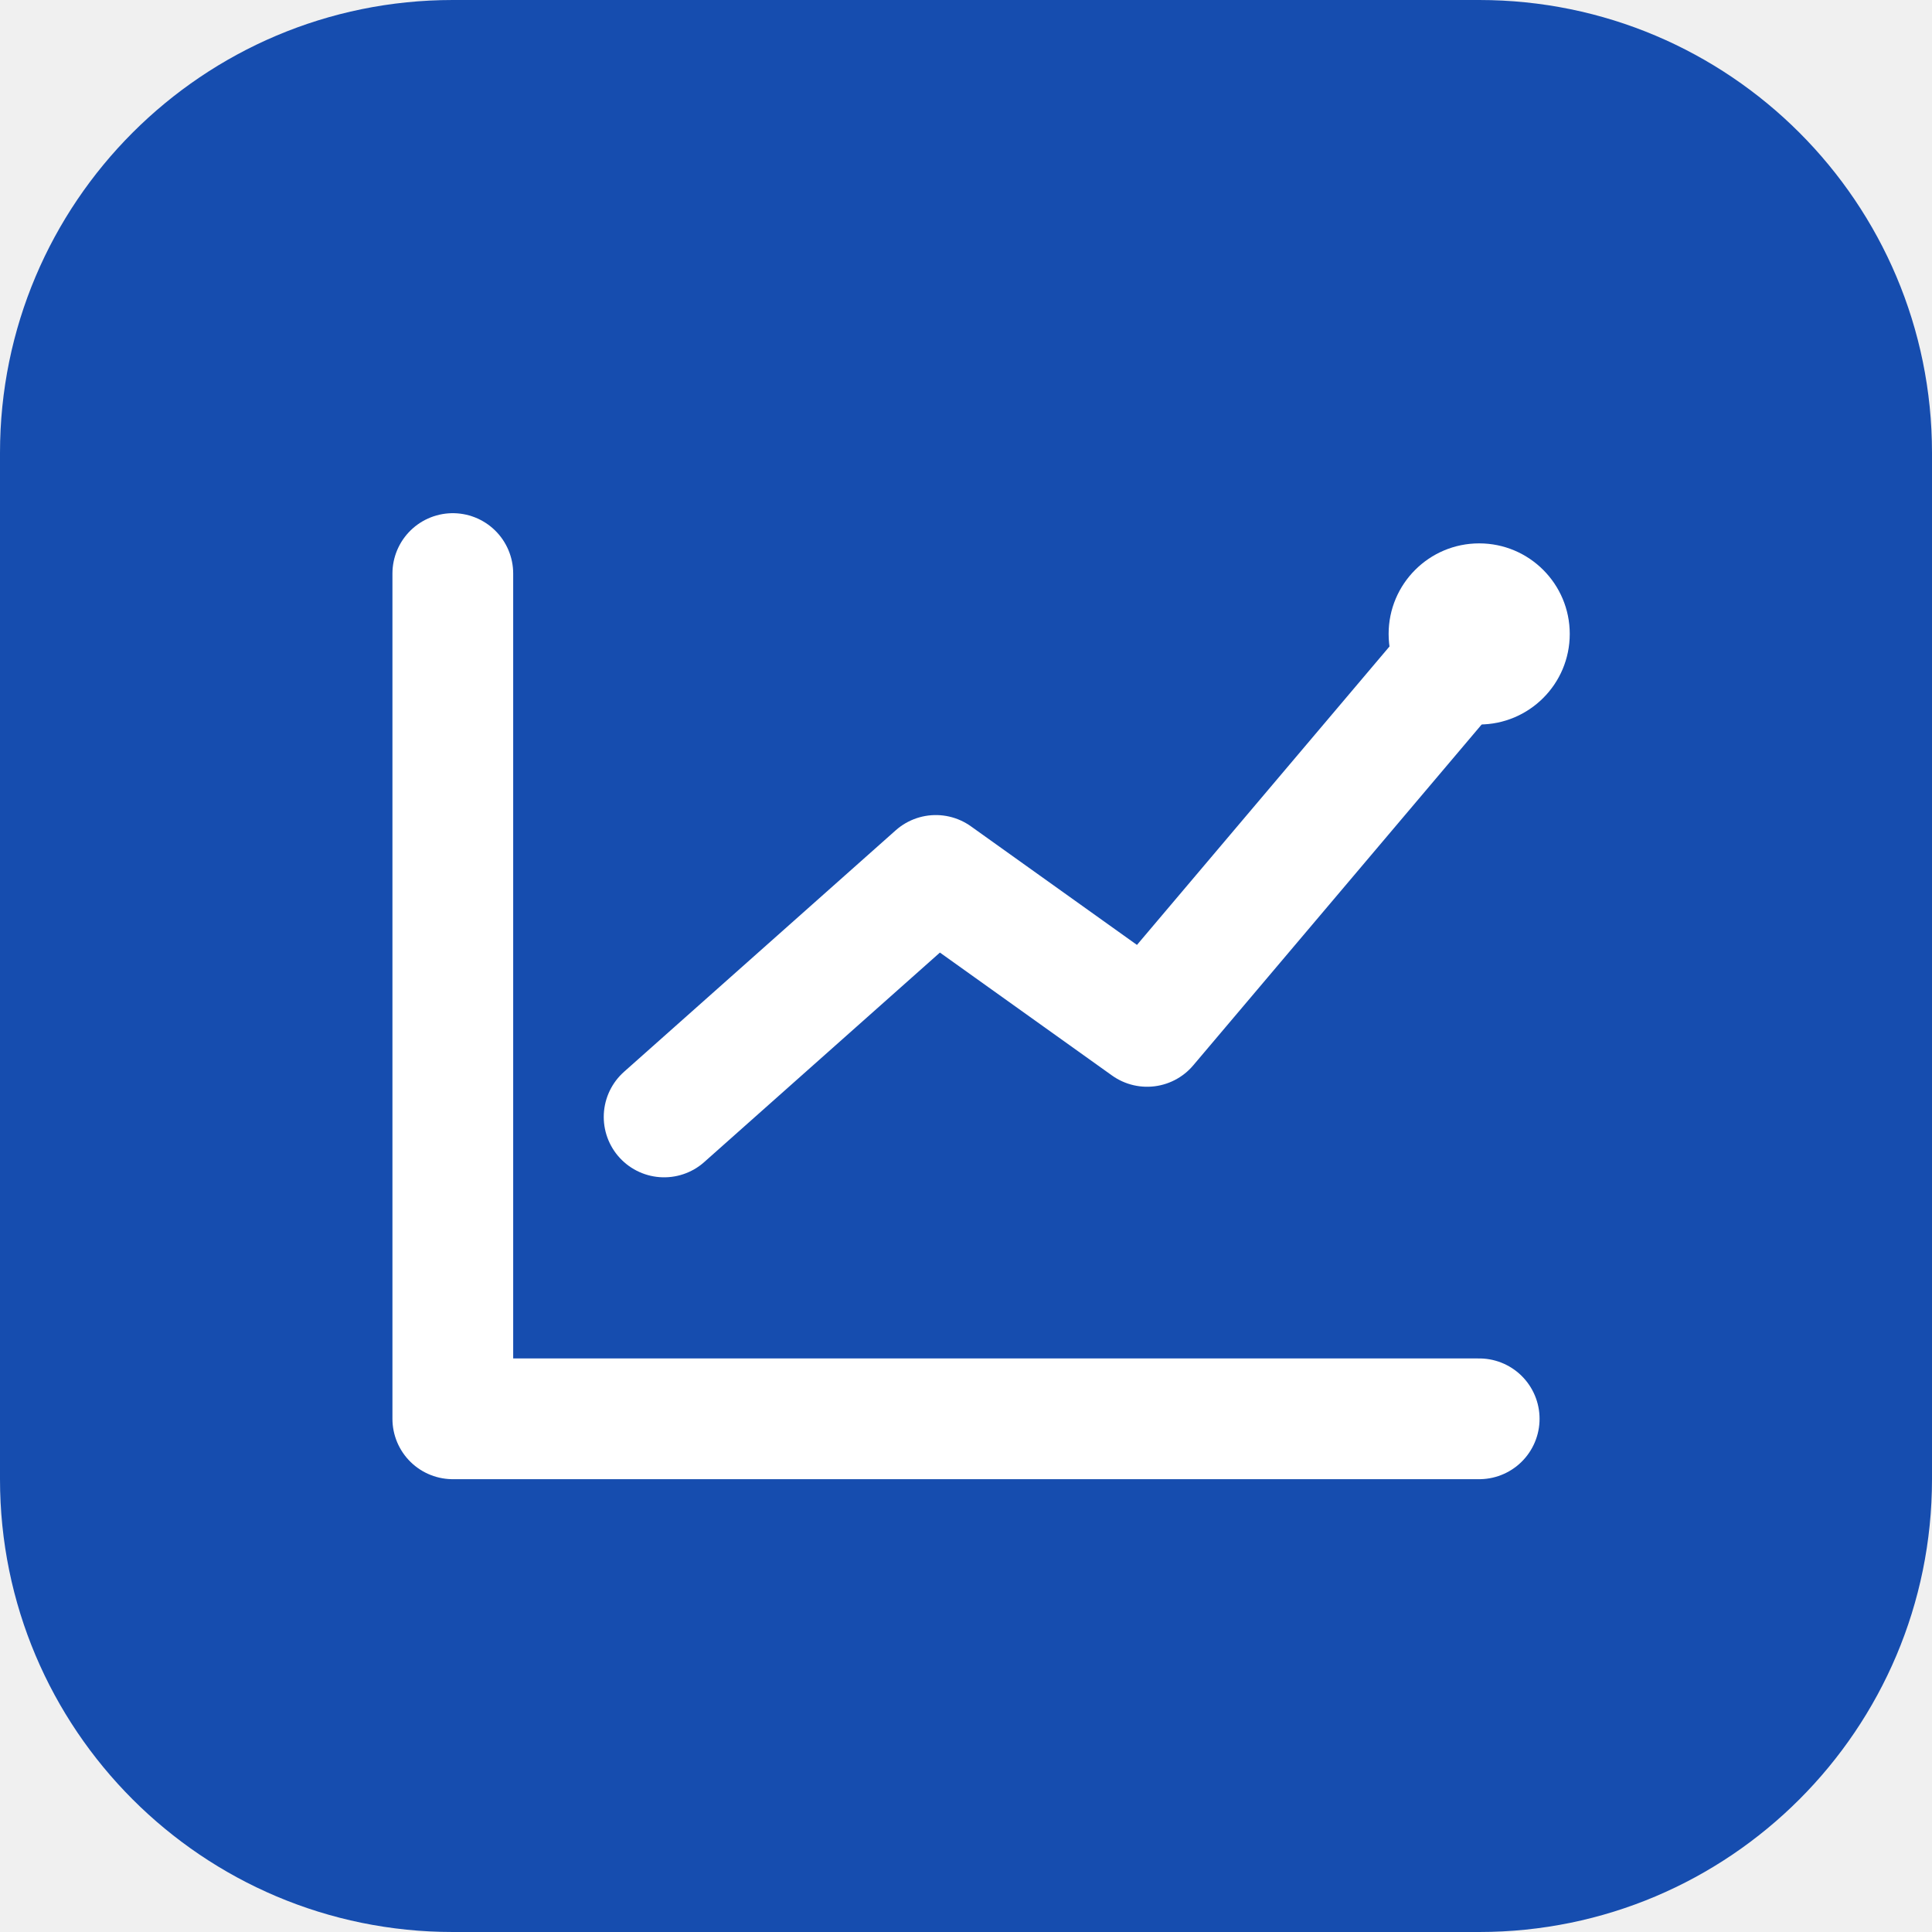
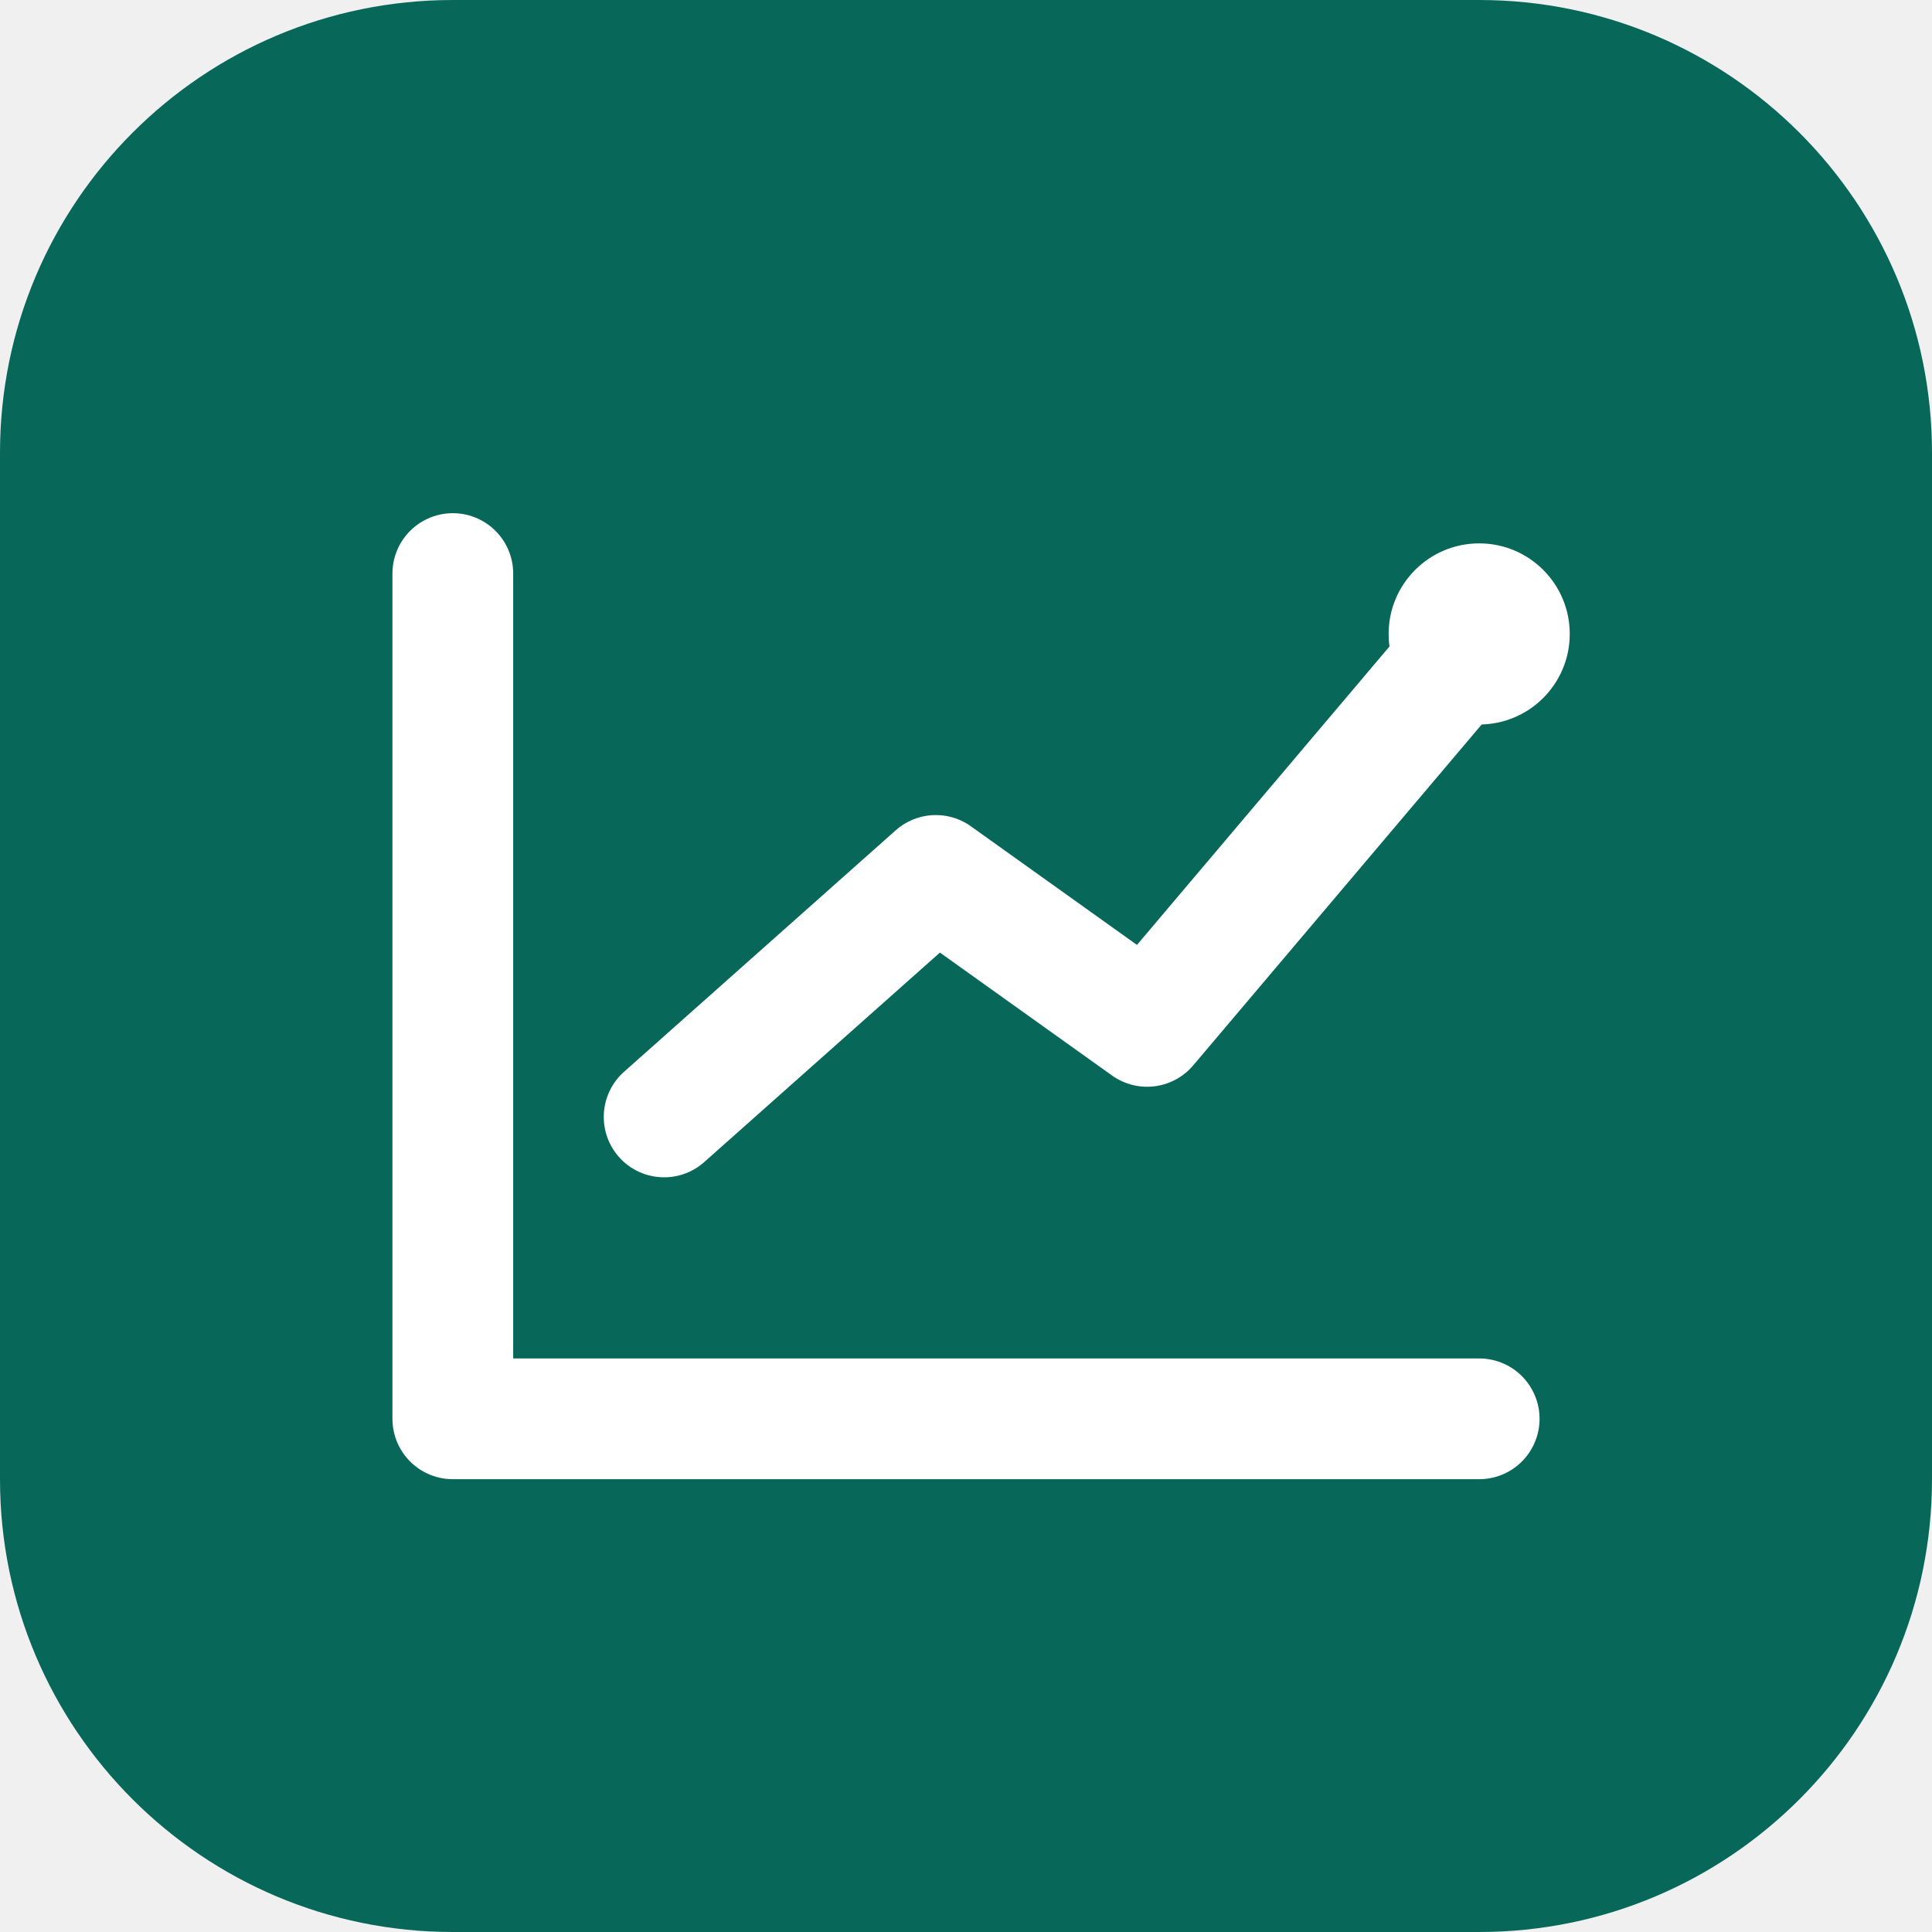
<svg xmlns="http://www.w3.org/2000/svg" viewBox="0 0 64 64">
-   <rect width="64" height="64" rx="15" fill="#164daf" />
+   <rect width="64" height="64" rx="15" fill="#07685a" />
  <path d="M15 47V19m0 28h34M22 37l9-8 7 5 11-13" fill="none" stroke="#fff" stroke-linecap="round" stroke-linejoin="round" stroke-width="4" />
  <circle cx="49" cy="21" r="3" fill="#fff" />
</svg>
